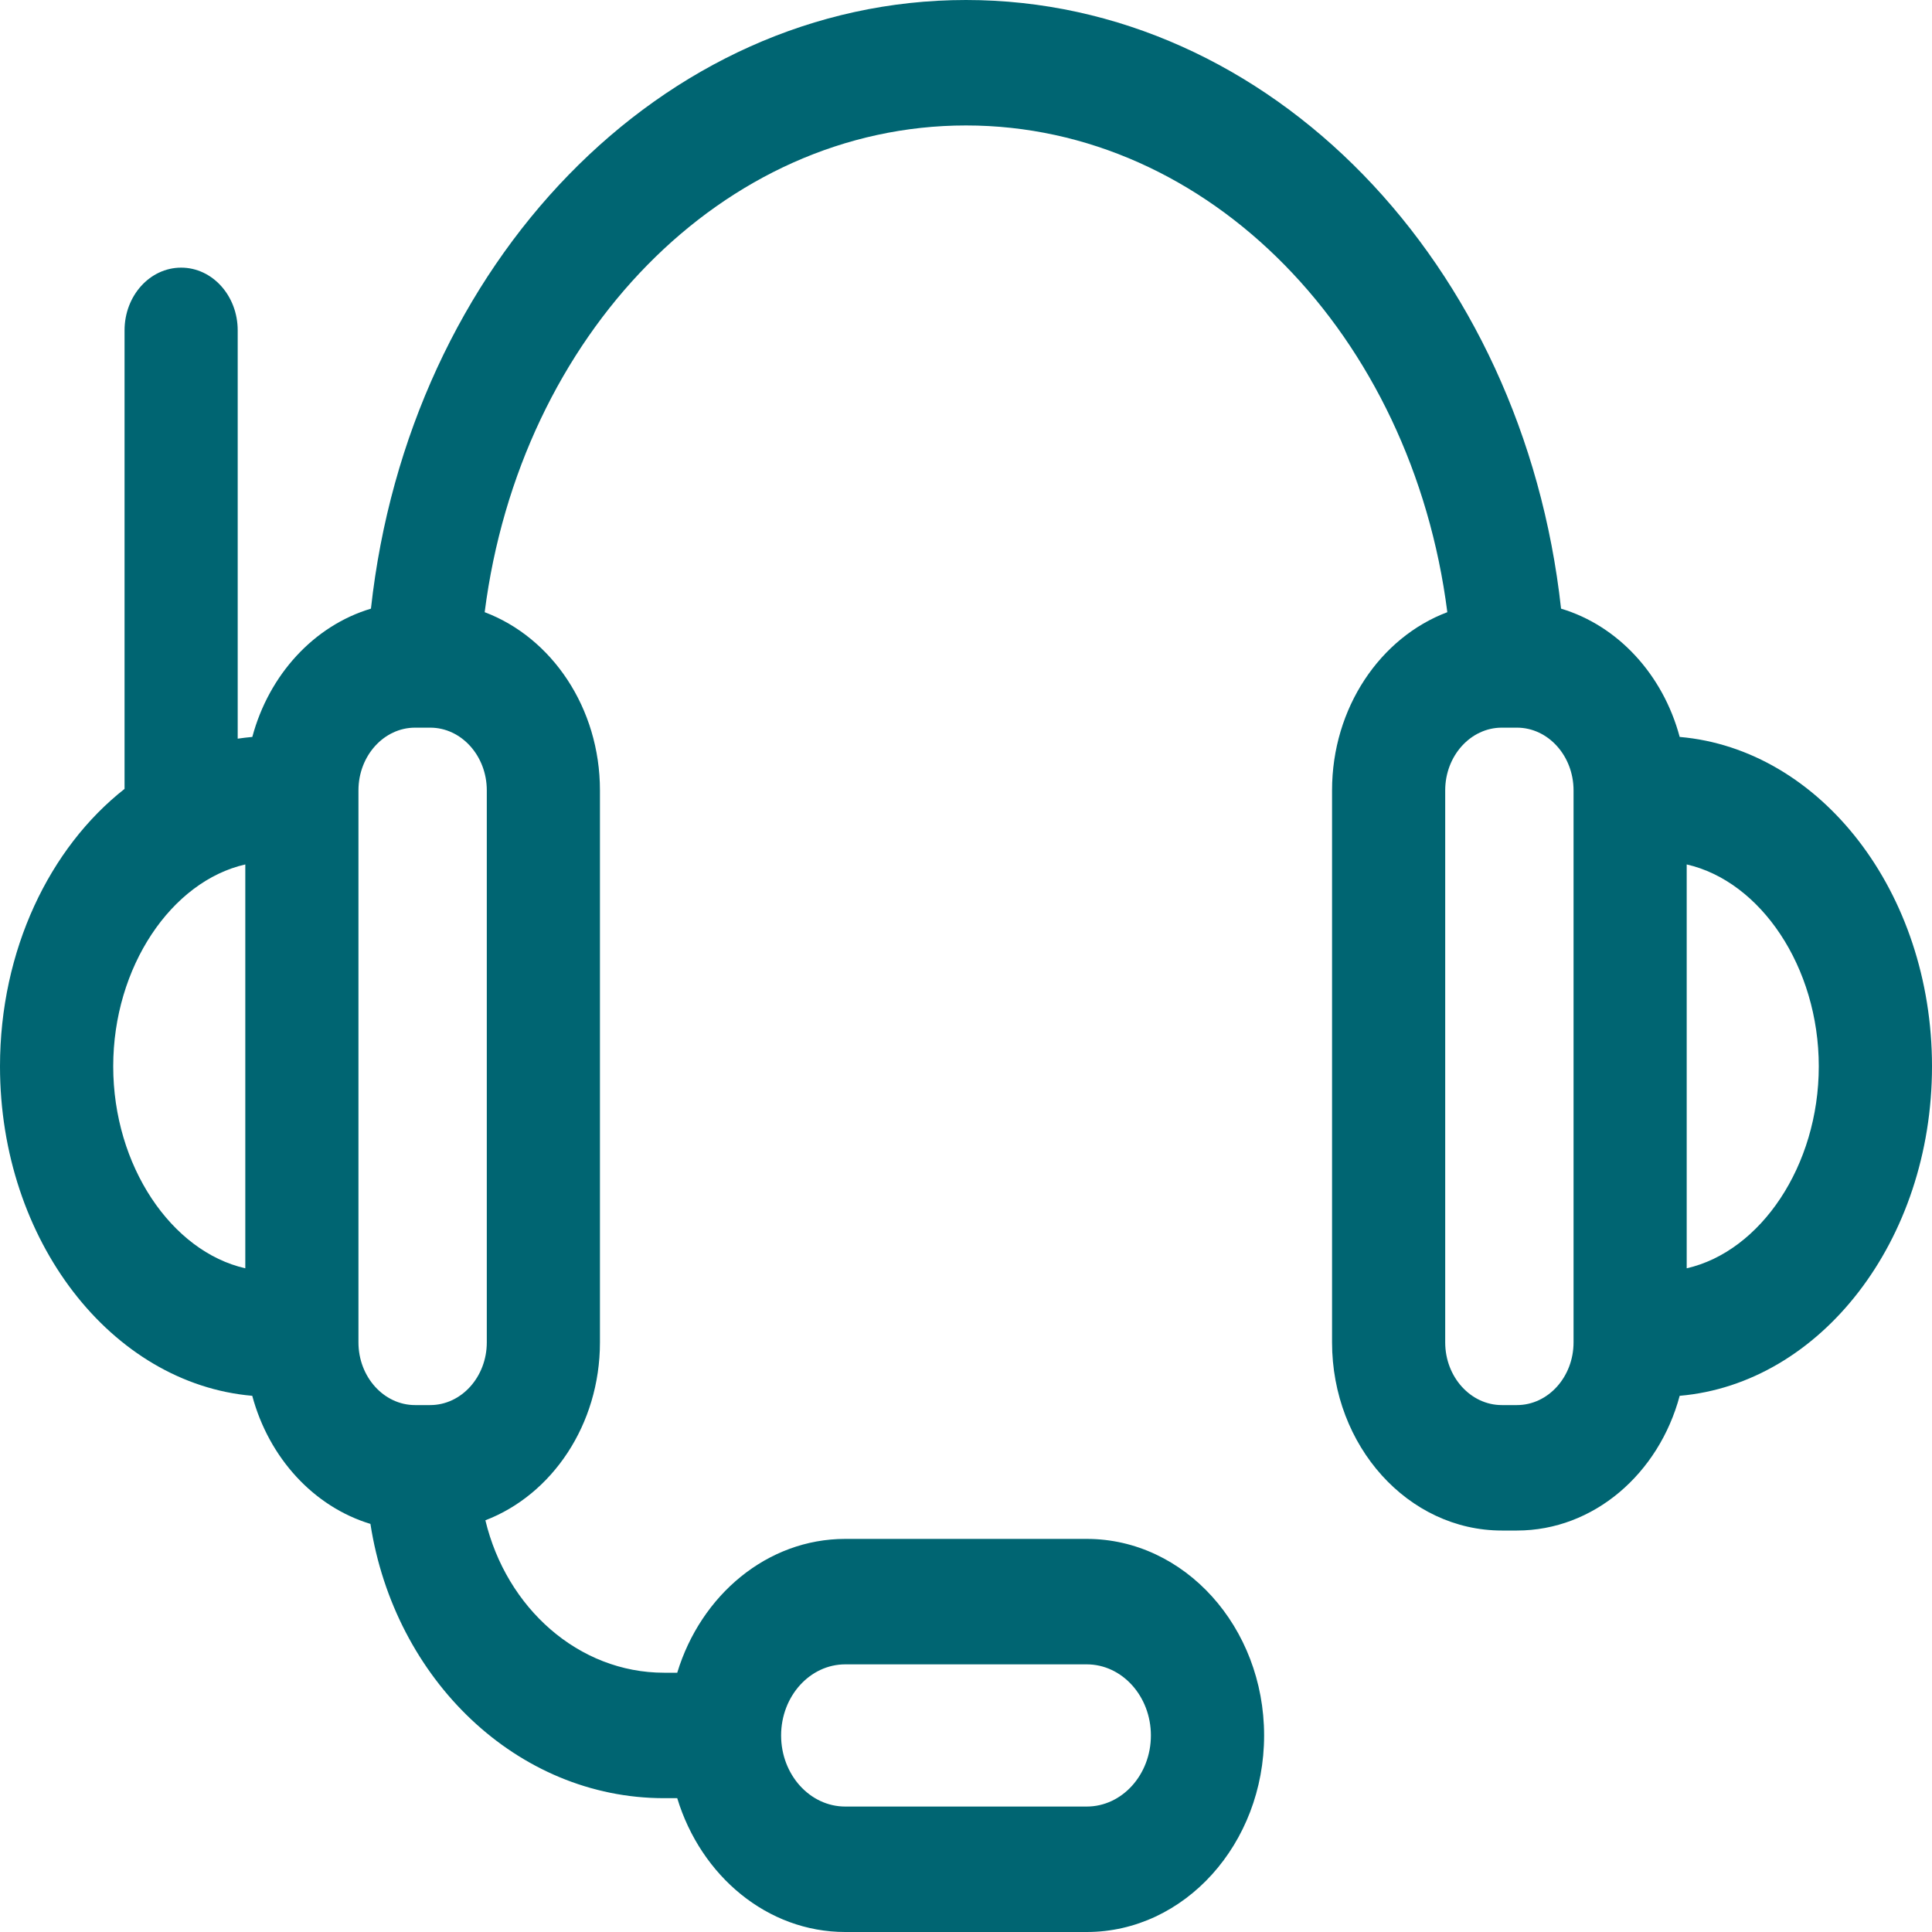
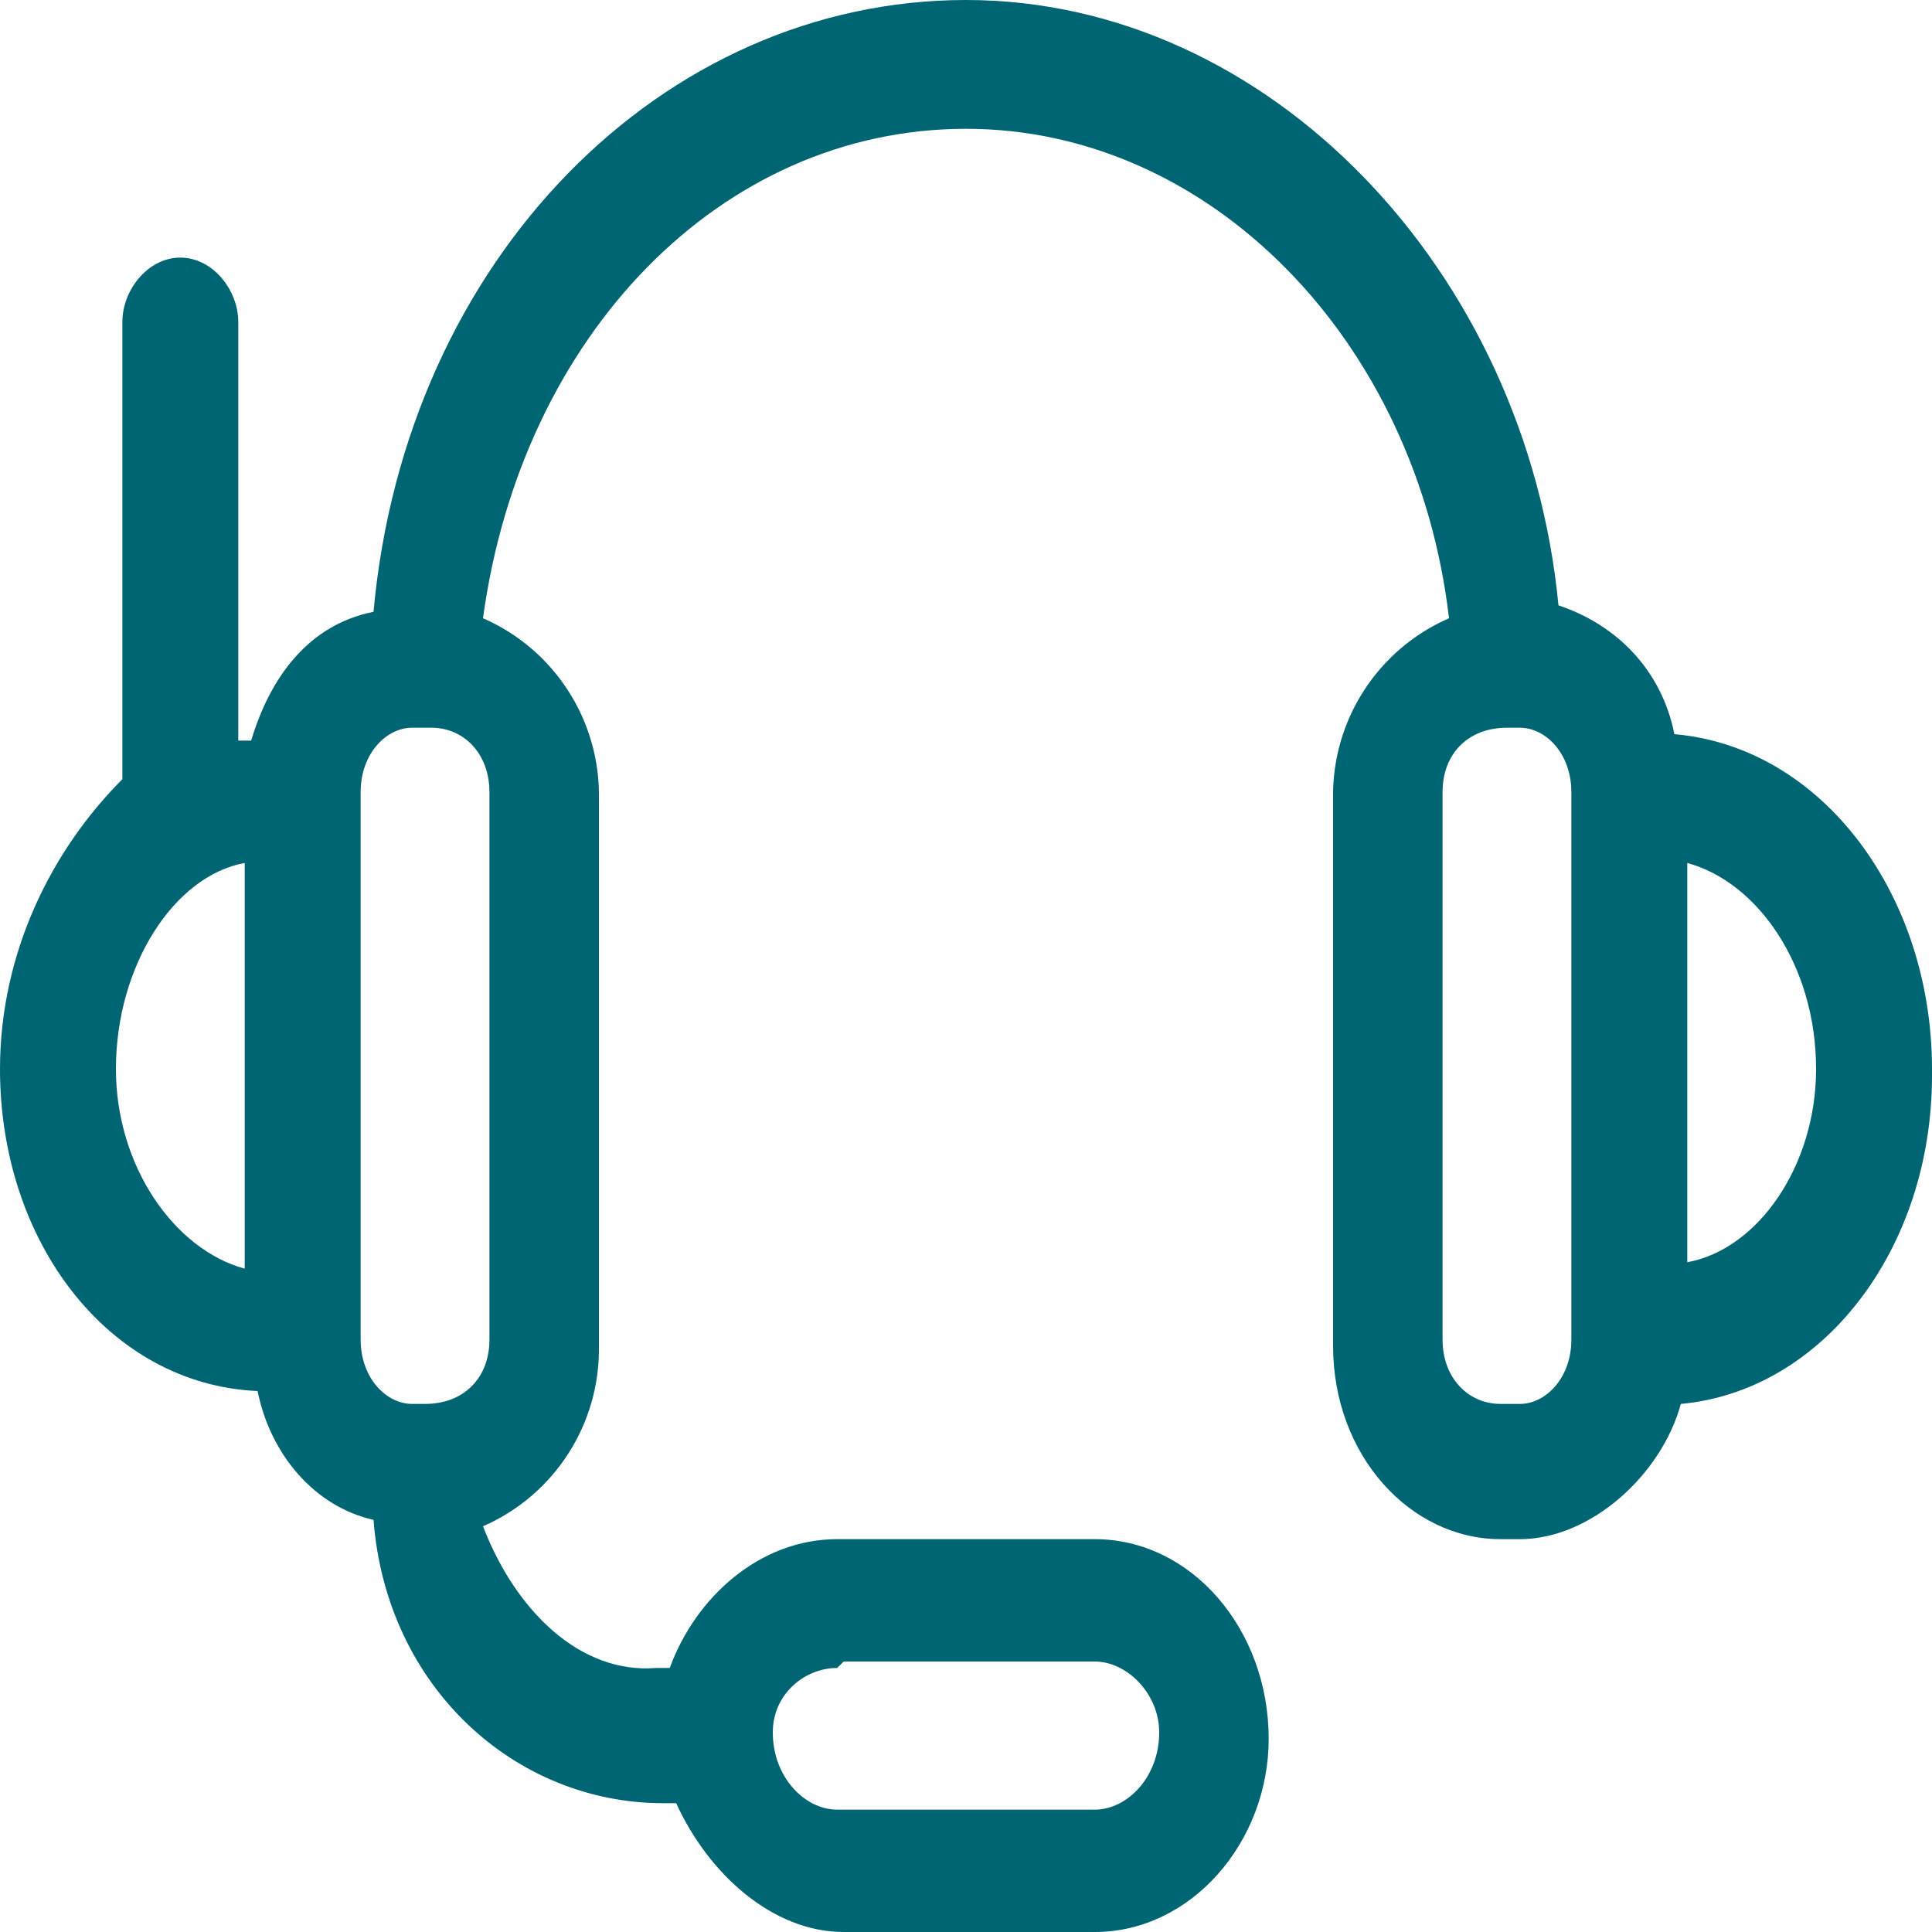
- <svg xmlns="http://www.w3.org/2000/svg" width="30" height="30" viewBox="0 0 30 30" fill="none">
-   <path d="M30 16.558C30 13.853 28.269 11.632 26.082 11.443C25.823 10.475 25.123 9.715 24.24 9.451C23.651 4.089 19.722 0 15 0C10.278 0 6.349 4.089 5.76 9.451C4.877 9.715 4.177 10.475 3.918 11.443C3.842 11.45 3.766 11.459 3.691 11.47V5.13C3.691 4.592 3.298 4.156 2.813 4.156C2.327 4.156 1.934 4.592 1.934 5.13V12.25C0.771 13.164 0 14.753 0 16.558C0 19.264 1.731 21.485 3.917 21.674C4.176 22.639 4.873 23.397 5.752 23.663C6.126 26.078 8.028 27.922 10.312 27.922H10.516C10.883 29.129 11.914 30 13.125 30H16.875C18.393 30 19.629 28.631 19.629 26.948C19.629 25.265 18.393 23.896 16.875 23.896H13.125C11.914 23.896 10.883 24.767 10.516 25.974H10.312C8.983 25.974 7.863 24.968 7.537 23.607C8.571 23.211 9.316 22.123 9.316 20.844V12.273C9.316 10.99 8.566 9.898 7.526 9.506C8.075 5.204 11.226 1.948 15 1.948C18.774 1.948 21.925 5.204 22.474 9.506C21.434 9.898 20.684 10.99 20.684 12.273V20.844C20.684 22.455 21.866 23.766 23.32 23.766H23.555C24.748 23.766 25.759 22.882 26.082 21.674C28.269 21.485 30 19.264 30 16.558ZM13.125 25.844H16.875C17.424 25.844 17.871 26.339 17.871 26.948C17.871 27.557 17.424 28.052 16.875 28.052H13.125C12.576 28.052 12.129 27.557 12.129 26.948C12.129 26.339 12.576 25.844 13.125 25.844ZM1.758 16.558C1.758 15.014 2.662 13.684 3.809 13.423V19.694C2.662 19.433 1.758 18.103 1.758 16.558ZM7.559 20.844C7.559 21.381 7.164 21.818 6.68 21.818H6.445C5.961 21.818 5.566 21.381 5.566 20.844C5.566 17.719 5.566 15.162 5.566 12.273C5.566 11.736 5.961 11.299 6.445 11.299H6.68C7.164 11.299 7.559 11.736 7.559 12.273V20.844ZM24.434 20.844C24.434 21.381 24.039 21.818 23.555 21.818H23.32C22.836 21.818 22.441 21.381 22.441 20.844V12.273C22.441 11.736 22.836 11.299 23.32 11.299H23.555C24.039 11.299 24.434 11.736 24.434 12.273V20.844ZM26.191 19.694V13.423C27.338 13.684 28.242 15.014 28.242 16.558C28.242 18.103 27.338 19.433 26.191 19.694Z" fill="#006572" />
+ <svg xmlns="http://www.w3.org/2000/svg" width="30" height="30" fill="none">
+   <path d="M30 16.6c0-2.7-1.7-5-4-5.2-.2-1-.9-1.7-1.8-2C23.7 4.2 19.7 0 15 0c-4.7 0-8.7 4-9.2 9.5-1 .2-1.6 1-1.9 2h-.2V5c0-.5-.4-1-.9-1s-.9.5-.9 1v7.1C.8 13.2 0 14.8 0 16.6c0 2.7 1.7 4.9 4 5 .2 1 .9 1.8 1.8 2C6 26.2 8 28 10.3 28h.2C11 29.1 12 30 13.1 30H17c1.5 0 2.7-1.4 2.7-3 0-1.7-1.2-3.1-2.7-3.1H13c-1.2 0-2.2.9-2.6 2h-.2C9 26 8 25 7.5 23.7a3 3 0 001.8-2.8v-8.5a3 3 0 00-1.8-2.8C8.1 5.2 11.2 2 15 2s7 3.3 7.5 7.6a3 3 0 00-1.8 2.8v8.5c0 1.7 1.2 3 2.6 3h.3c1.1 0 2.2-1 2.5-2.1 2.2-.2 3.9-2.4 3.9-5.1zm-16.9 9.2H17c.5 0 1 .5 1 1.1 0 .7-.5 1.2-1 1.2H13c-.5 0-1-.5-1-1.2 0-.6.5-1 1-1zM1.8 16.6c0-1.6.9-3 2-3.2v6.3c-1.1-.3-2-1.6-2-3.1zm5.8 4.2c0 .6-.4 1-1 1h-.2c-.4 0-.8-.4-.8-1v-8.5c0-.6.4-1 .8-1h.3c.5 0 .9.4.9 1v8.5zm16.8 0c0 .6-.4 1-.8 1h-.3c-.5 0-.9-.4-.9-1v-8.5c0-.6.4-1 1-1h.2c.4 0 .8.4.8 1v8.5zm1.8-1.1v-6.3c1.1.3 2 1.6 2 3.2 0 1.5-.9 2.8-2 3z" fill="#006572" />
</svg>
